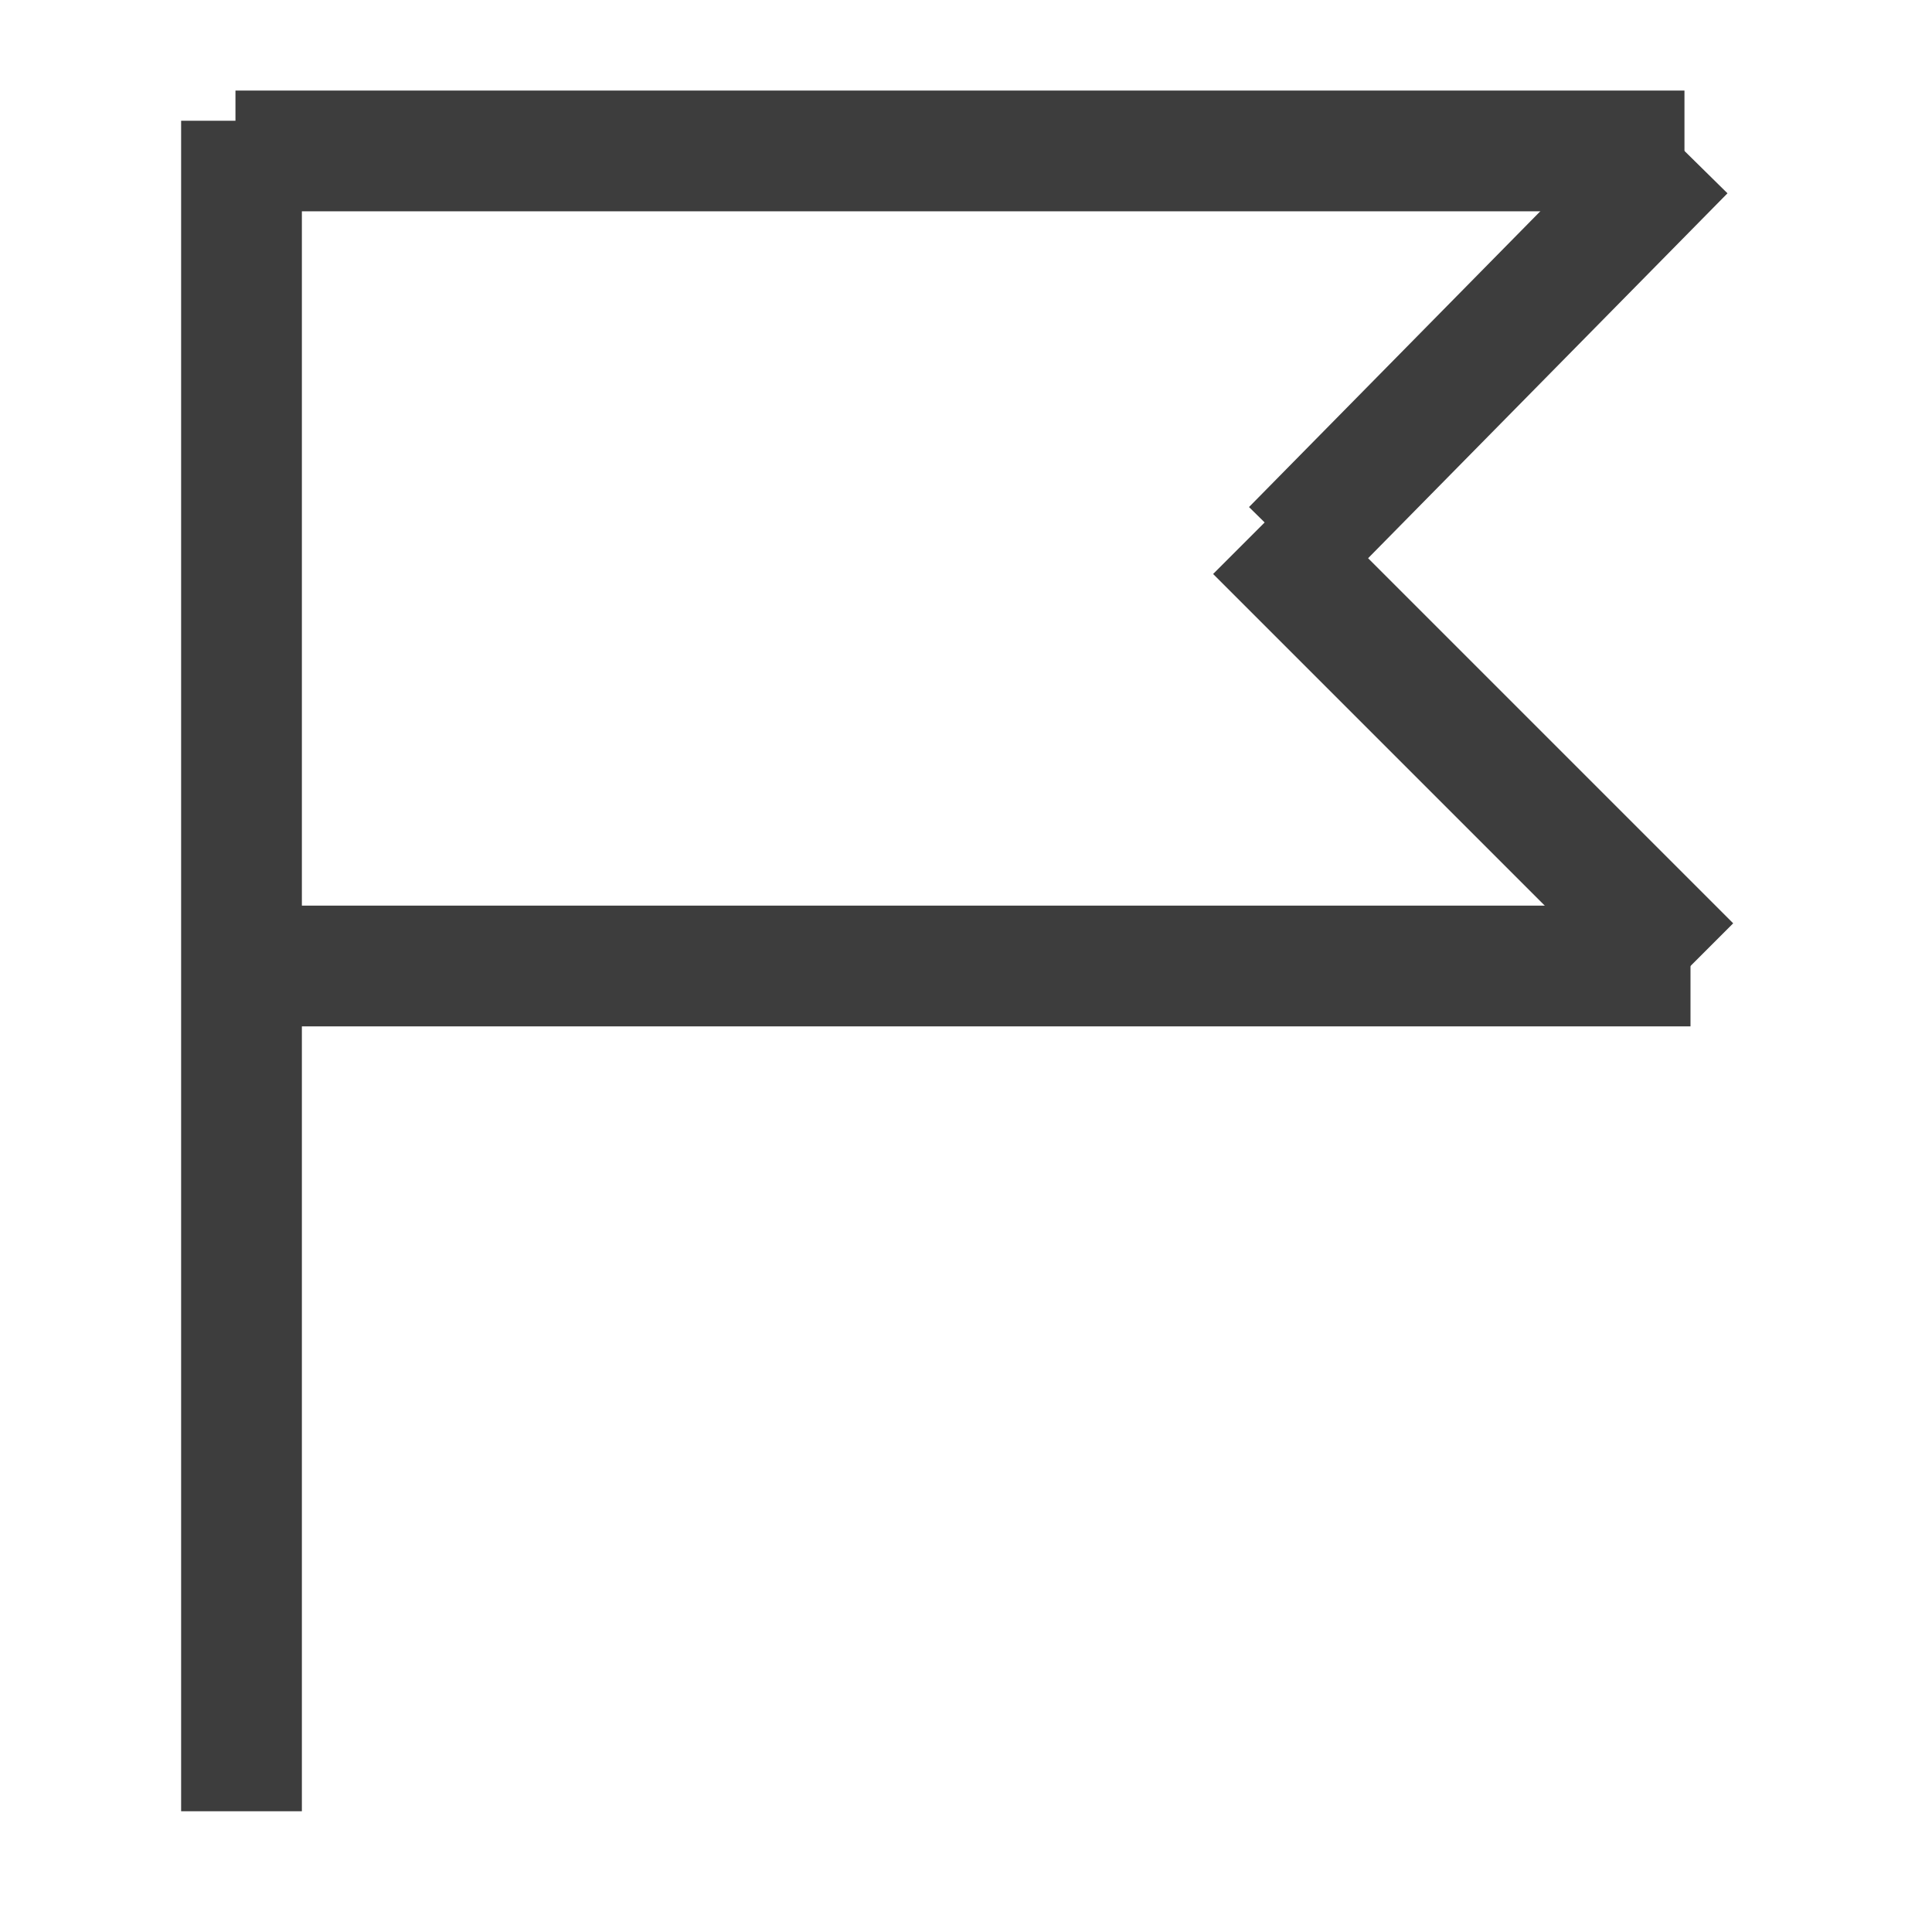
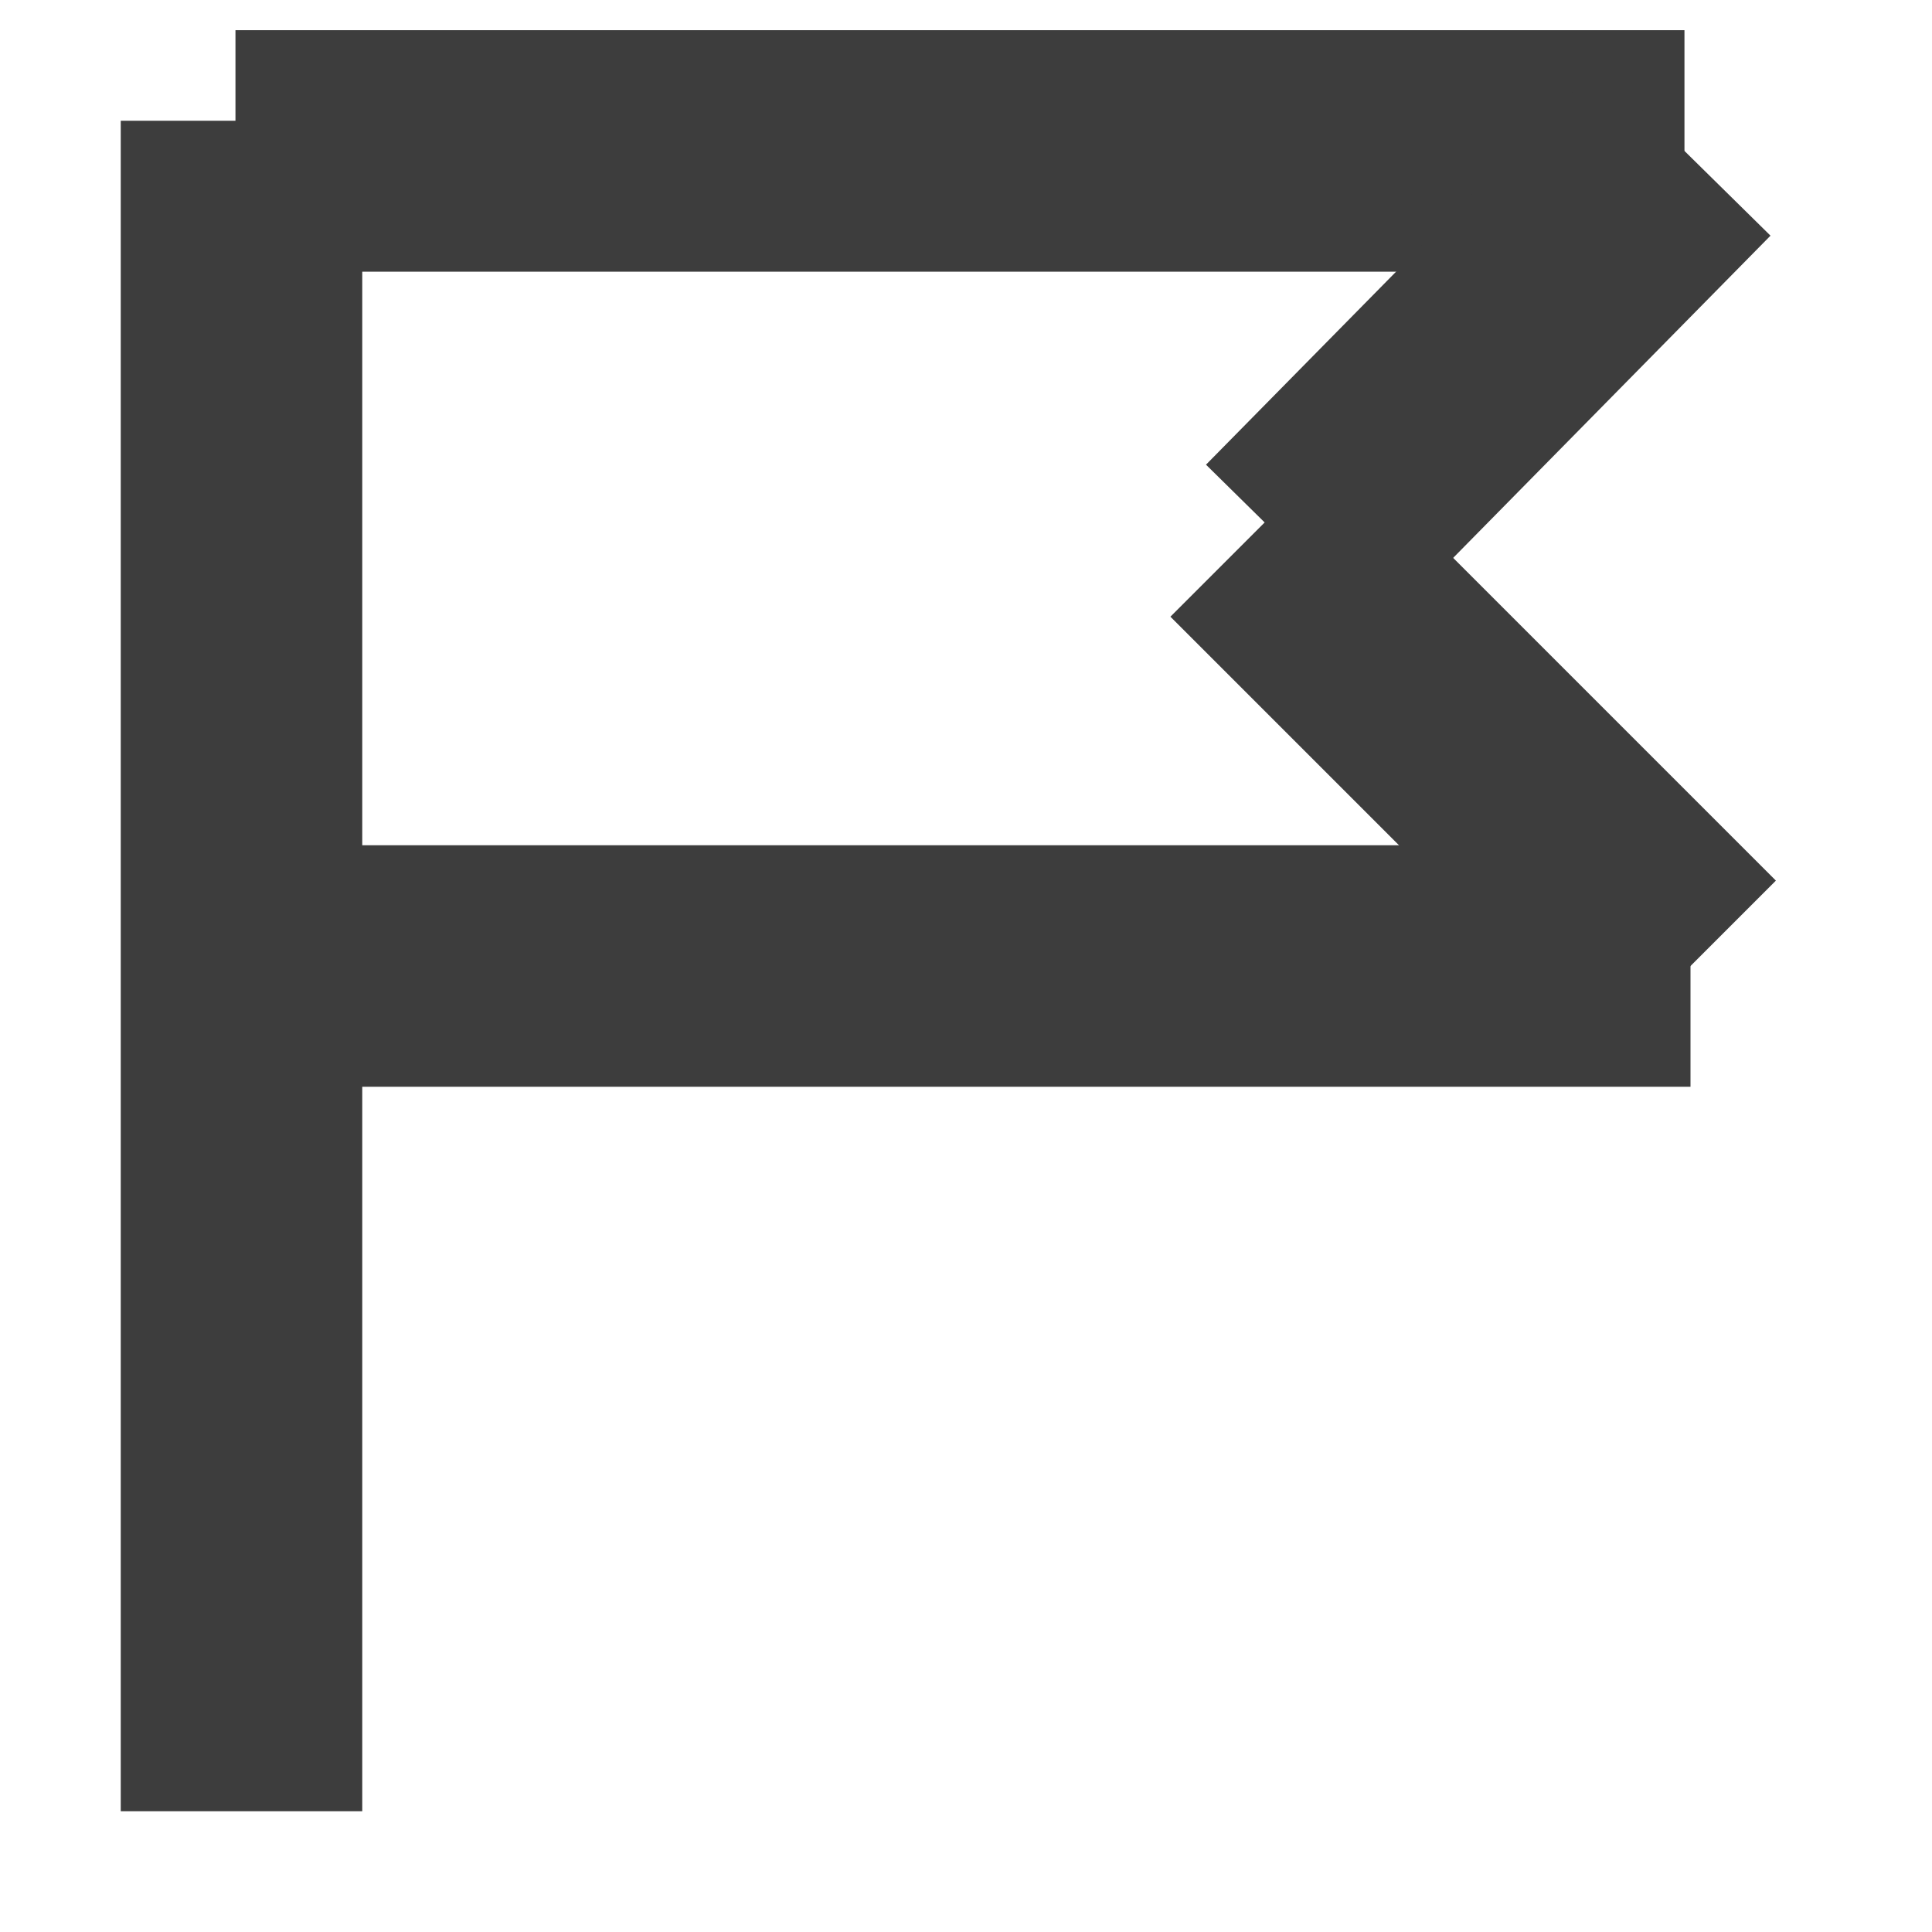
<svg xmlns="http://www.w3.org/2000/svg" viewBox="0 0 32 32">
-   <g stroke="#3D3D3D" stroke-width="2">
+   <g stroke="#3D3D3D" stroke-width="4">
    <line x1="4" y1="2" x2="4" y2="30" />
    <line x1="3.9" y1="2.5" x2="27.9" y2="2.5" />
    <line x1="4" y1="16" x2="28" y2="16" />
    <line x1="28" y1="16" x2="20.8" y2="8.8" />
    <line x1="27.9" y1="2.5" x2="21.4" y2="9.1" />
  </g>
</svg>
